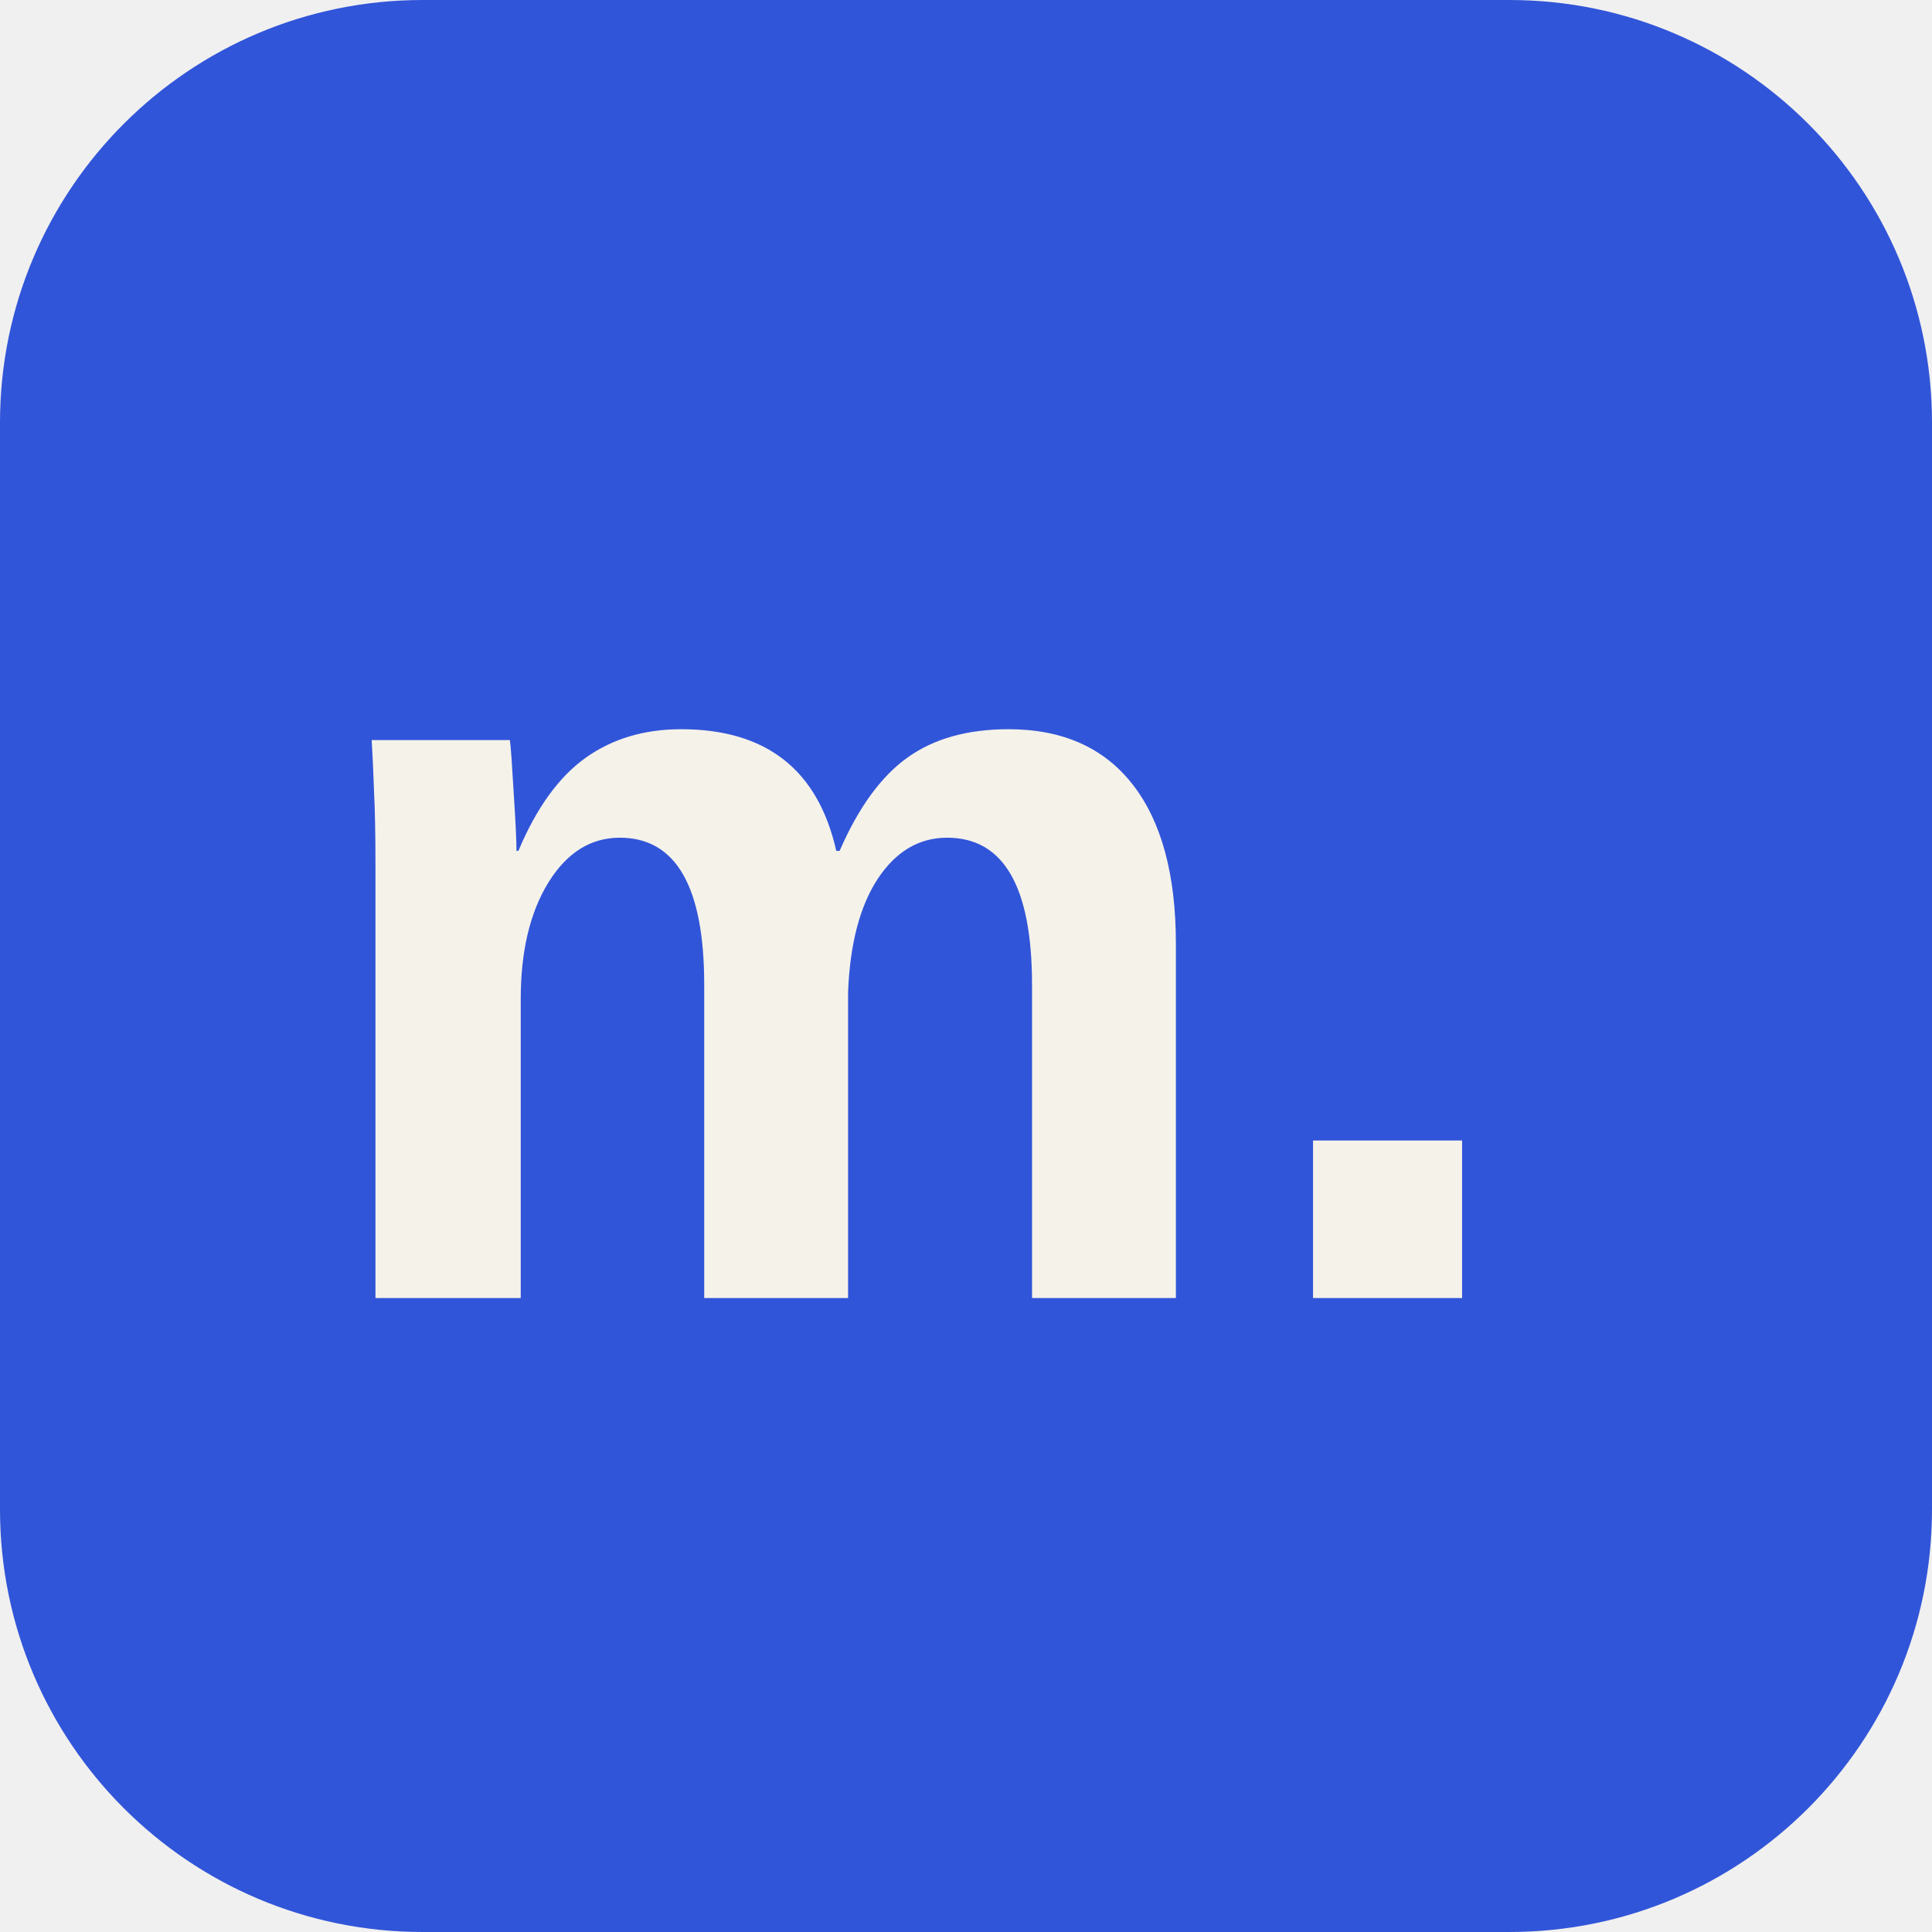
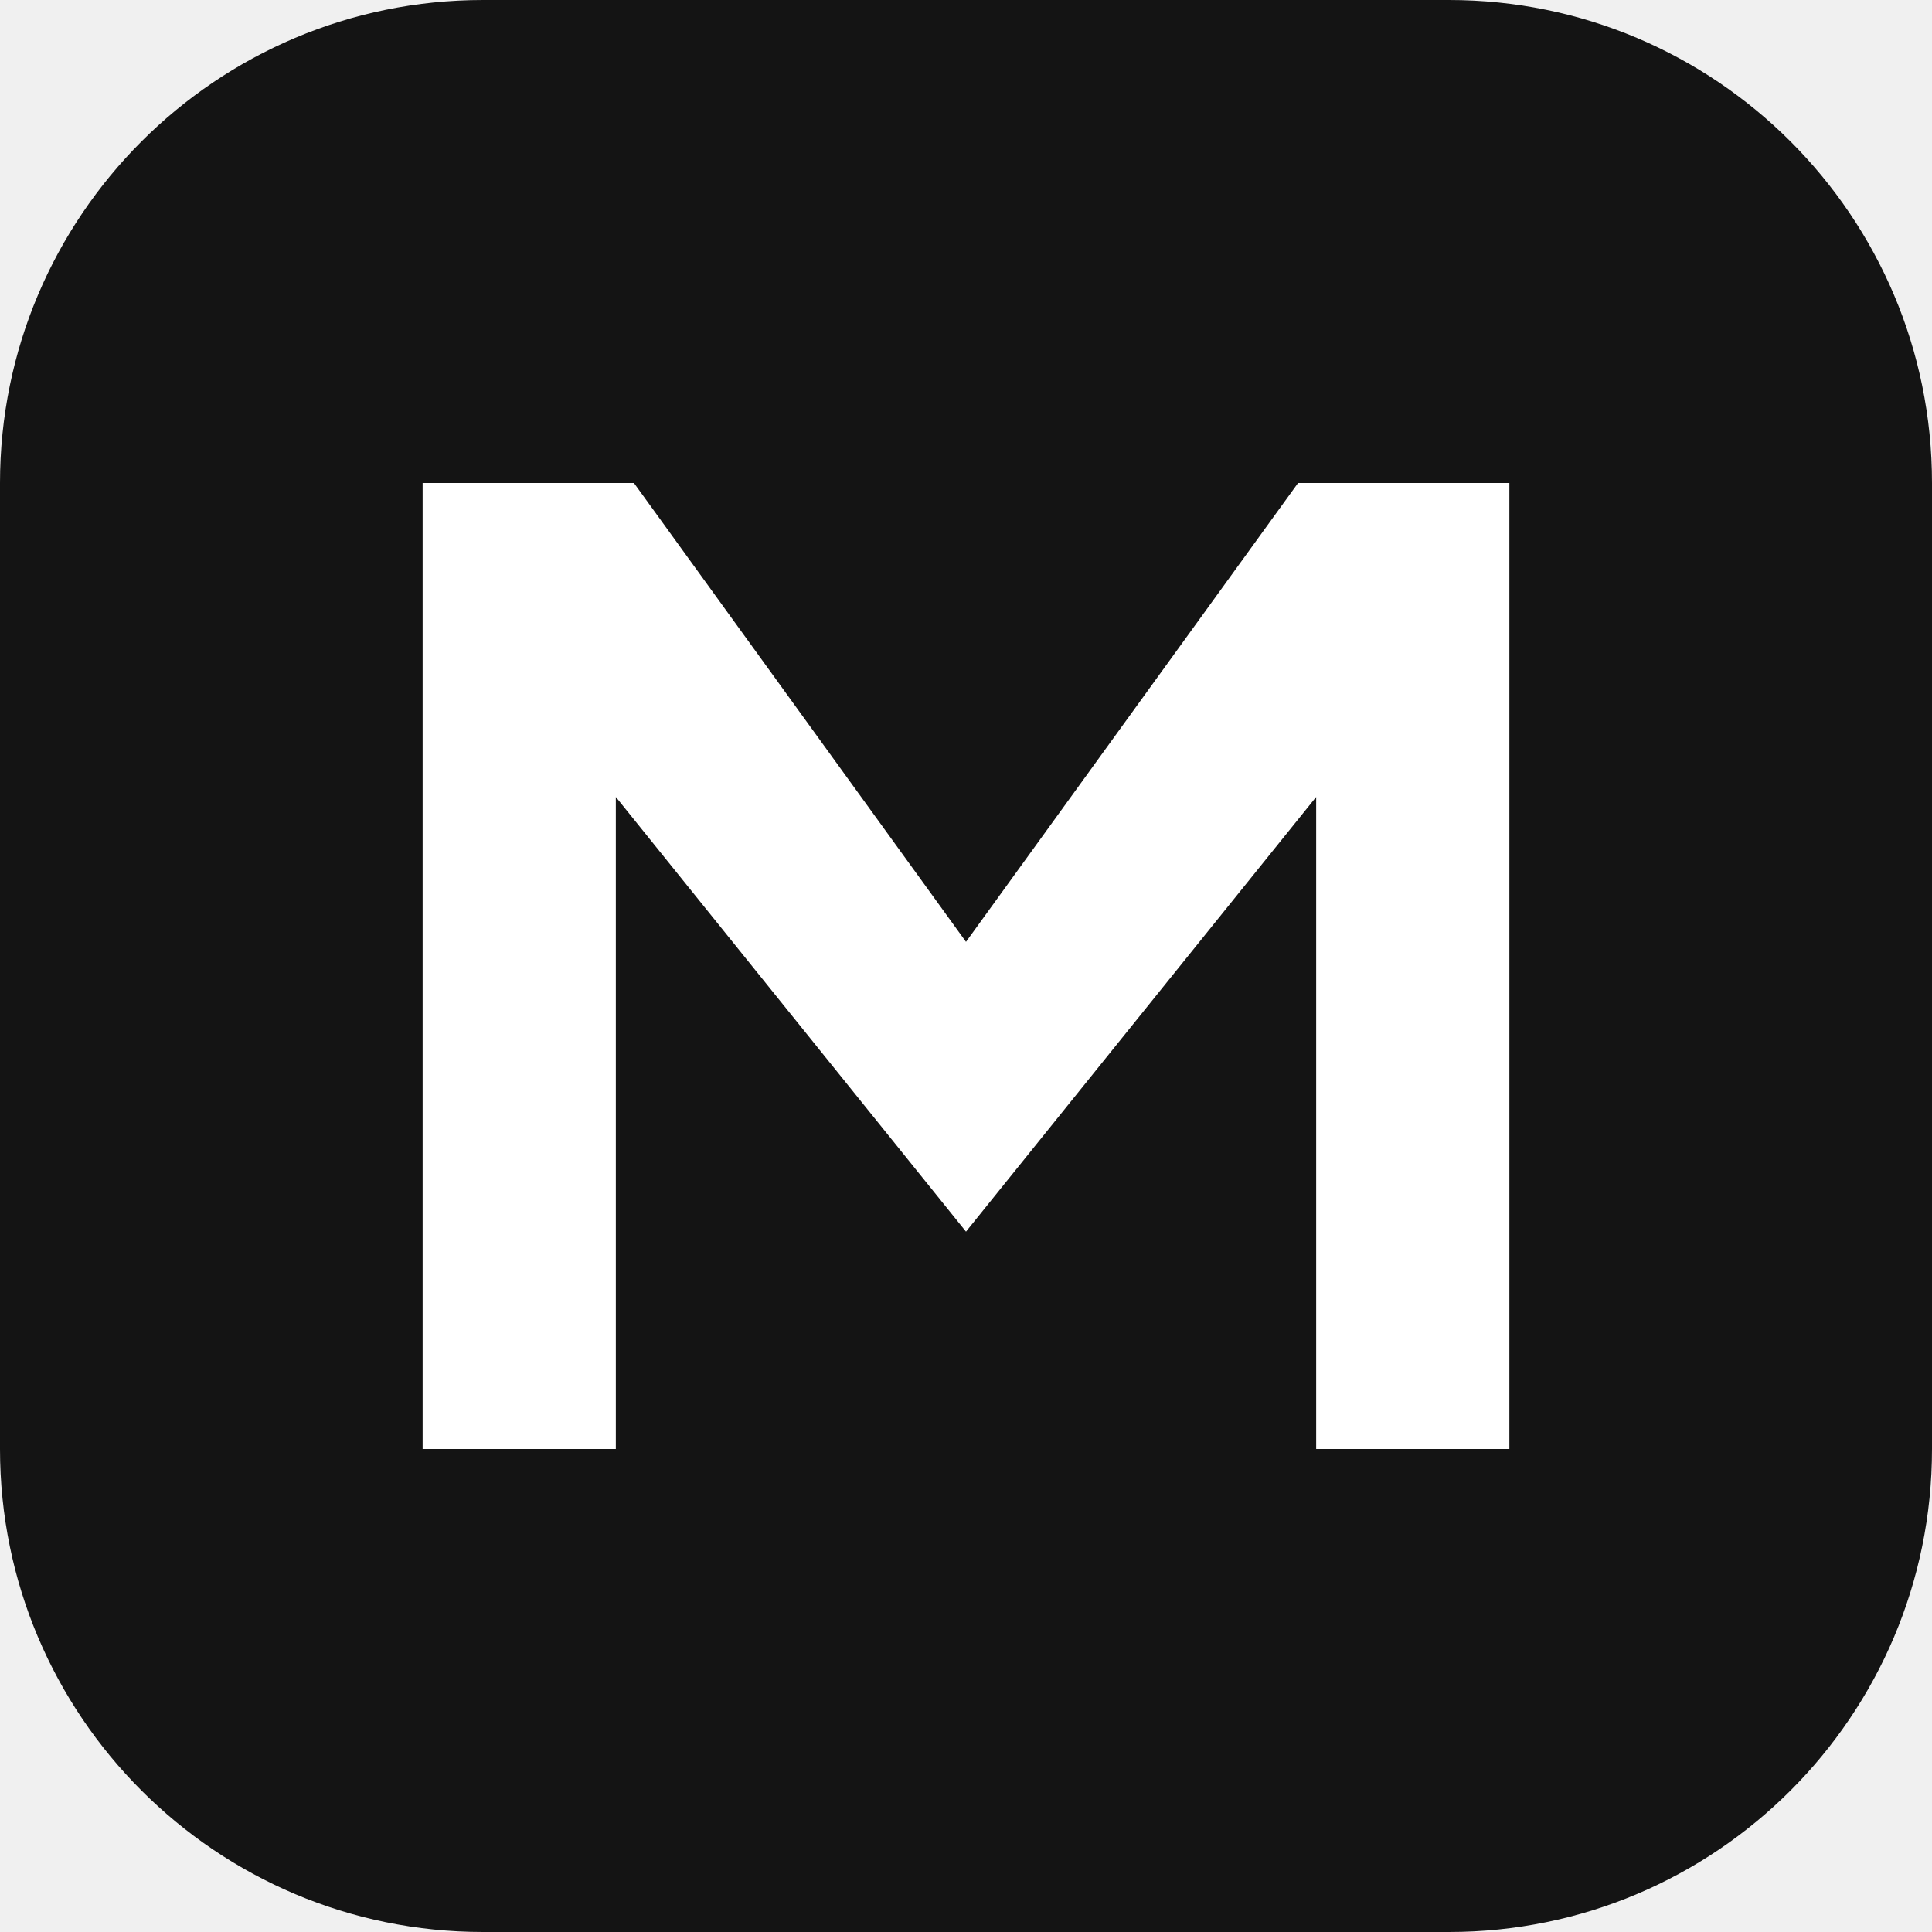
- <svg xmlns="http://www.w3.org/2000/svg" viewBox="0 0 64 64">
-   <rect width="64" height="64" rx="14" fill="#3155d9" />
-   <text x="10" y="43" font-family="Arial, sans-serif" font-size="35" font-weight="700" fill="#f5f2ea">m.</text>
+ <svg xmlns="http://www.w3.org/2000/svg" viewBox="0 0 32 32">
+   <rect width="32" height="32" rx="8" fill="#141414" />
+   <polygon fill="#ffffff" points="7,24 7,8 10.5,8 16,15.6 21.5,8 25,8 25,24 21.8,24 21.8,13.2 16,20.4 10.2,13.2 10.2,24" />
</svg>
